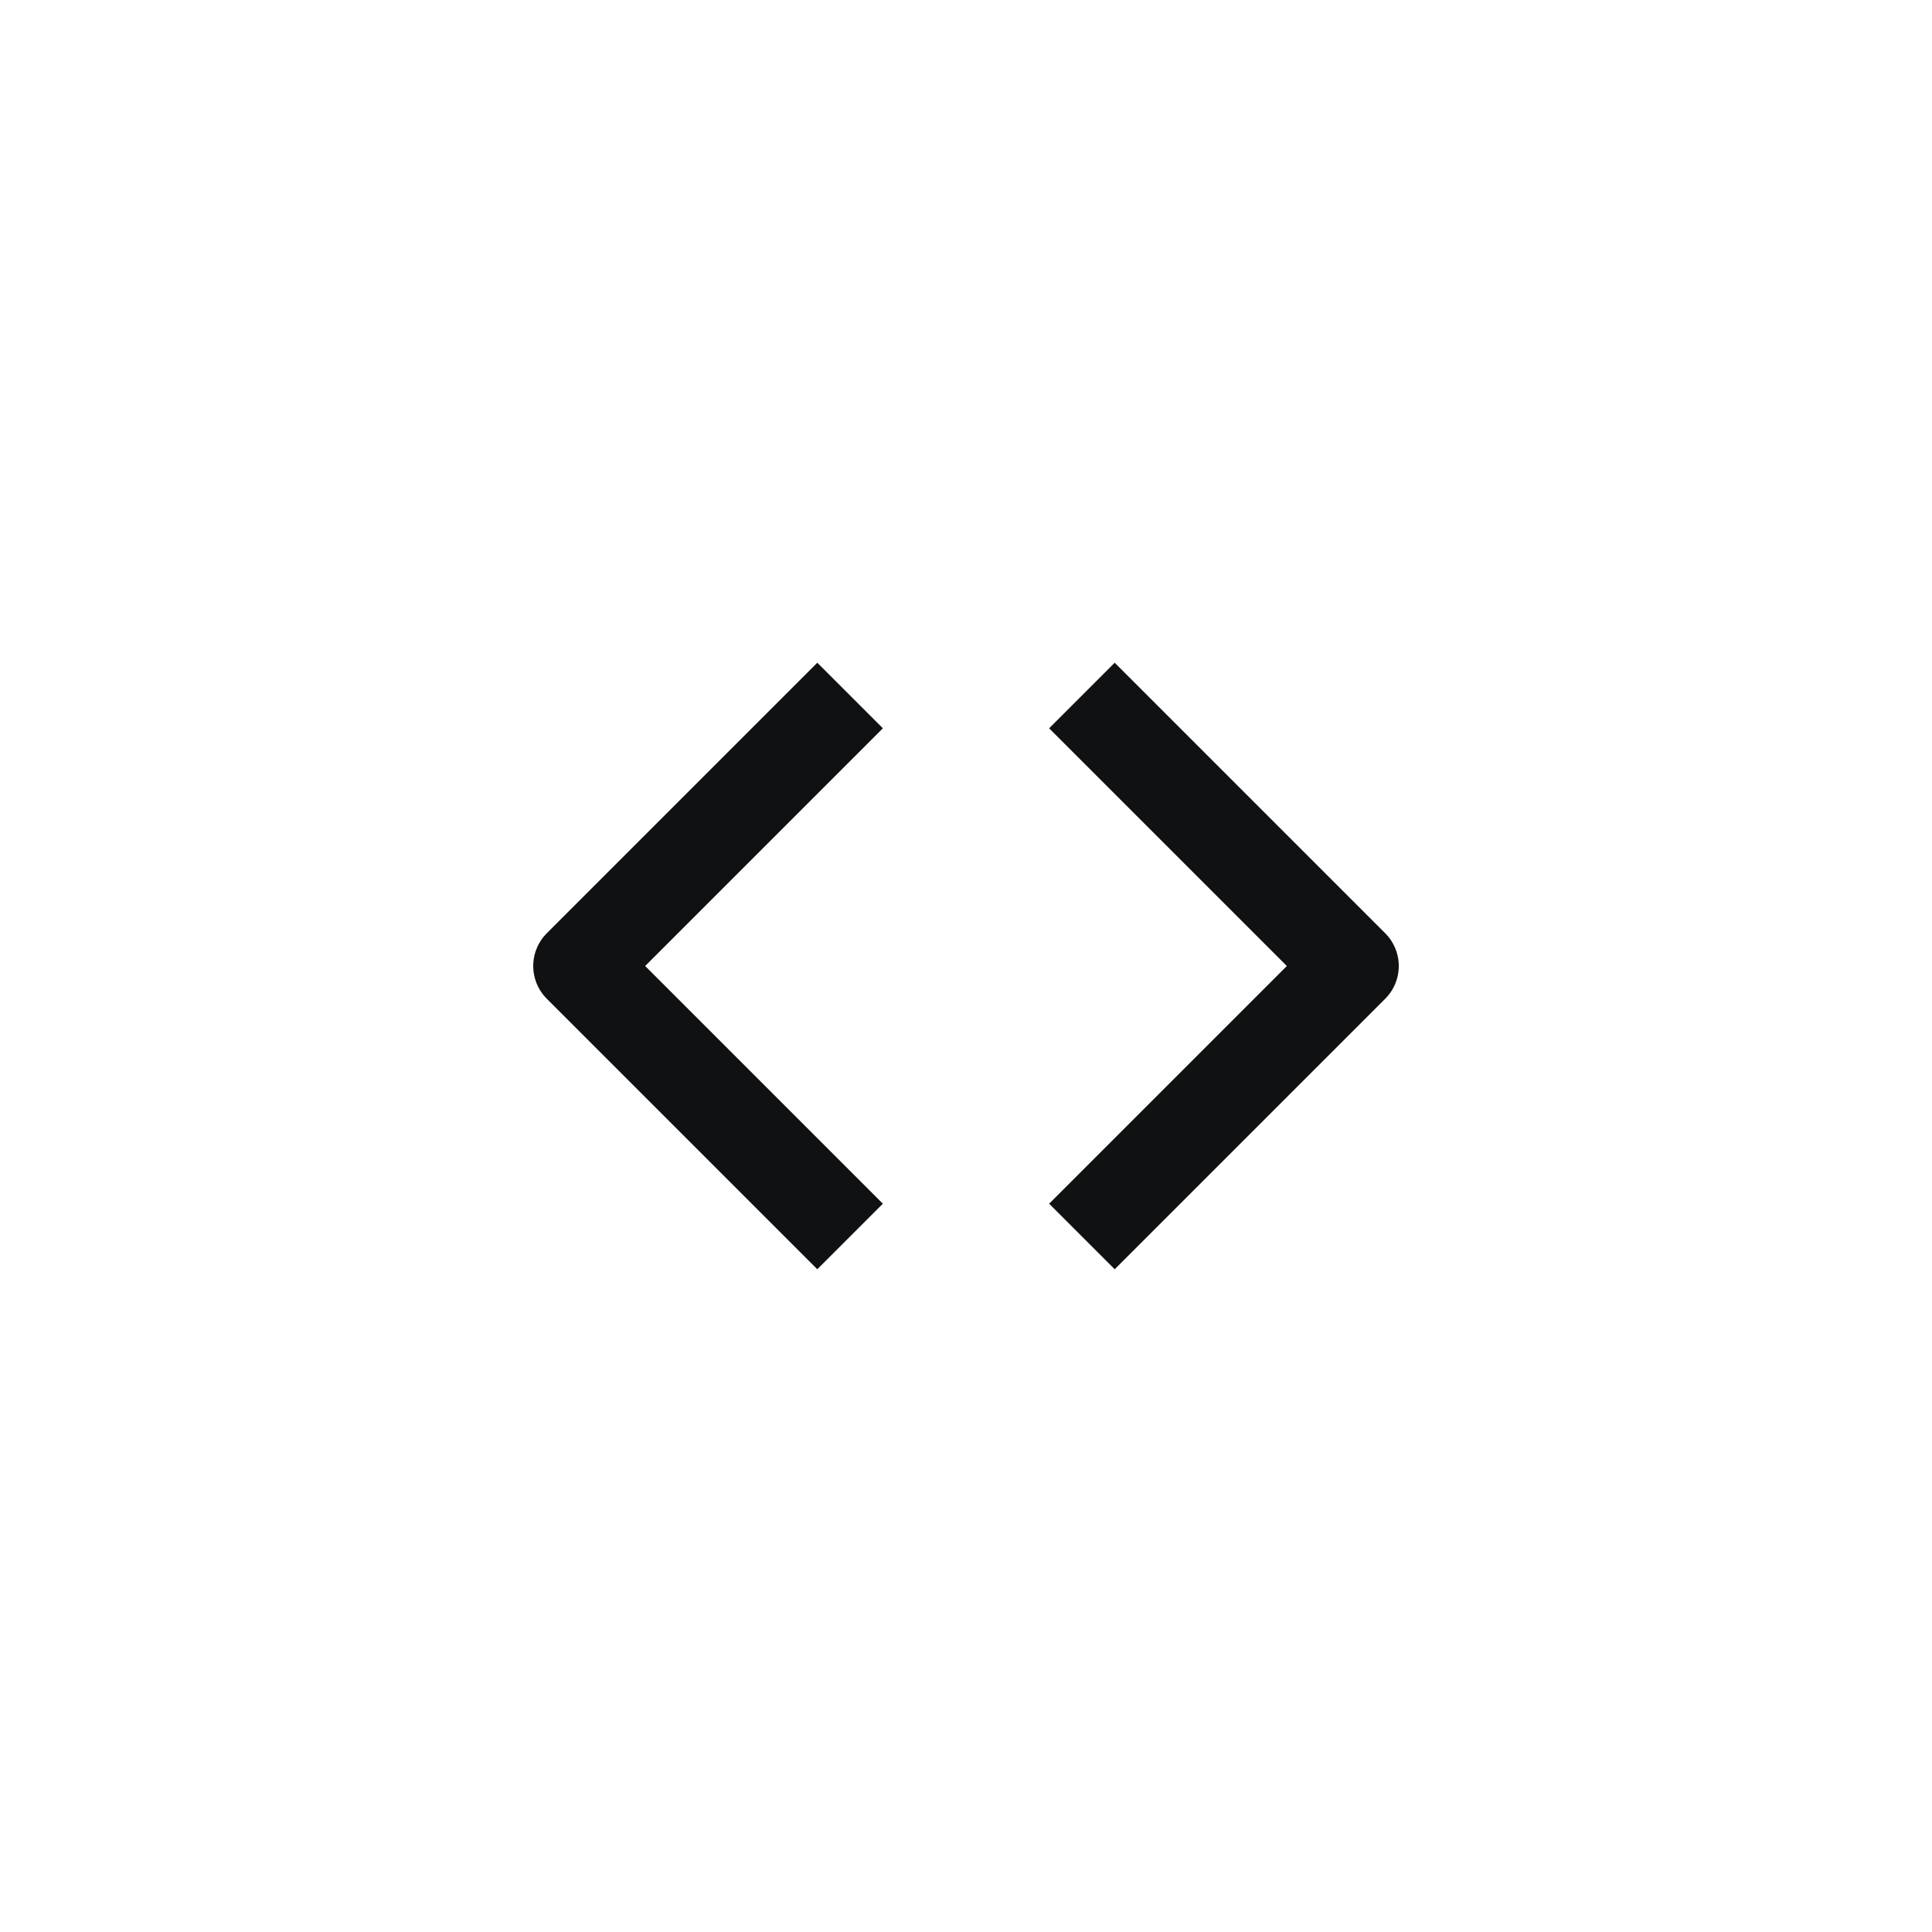
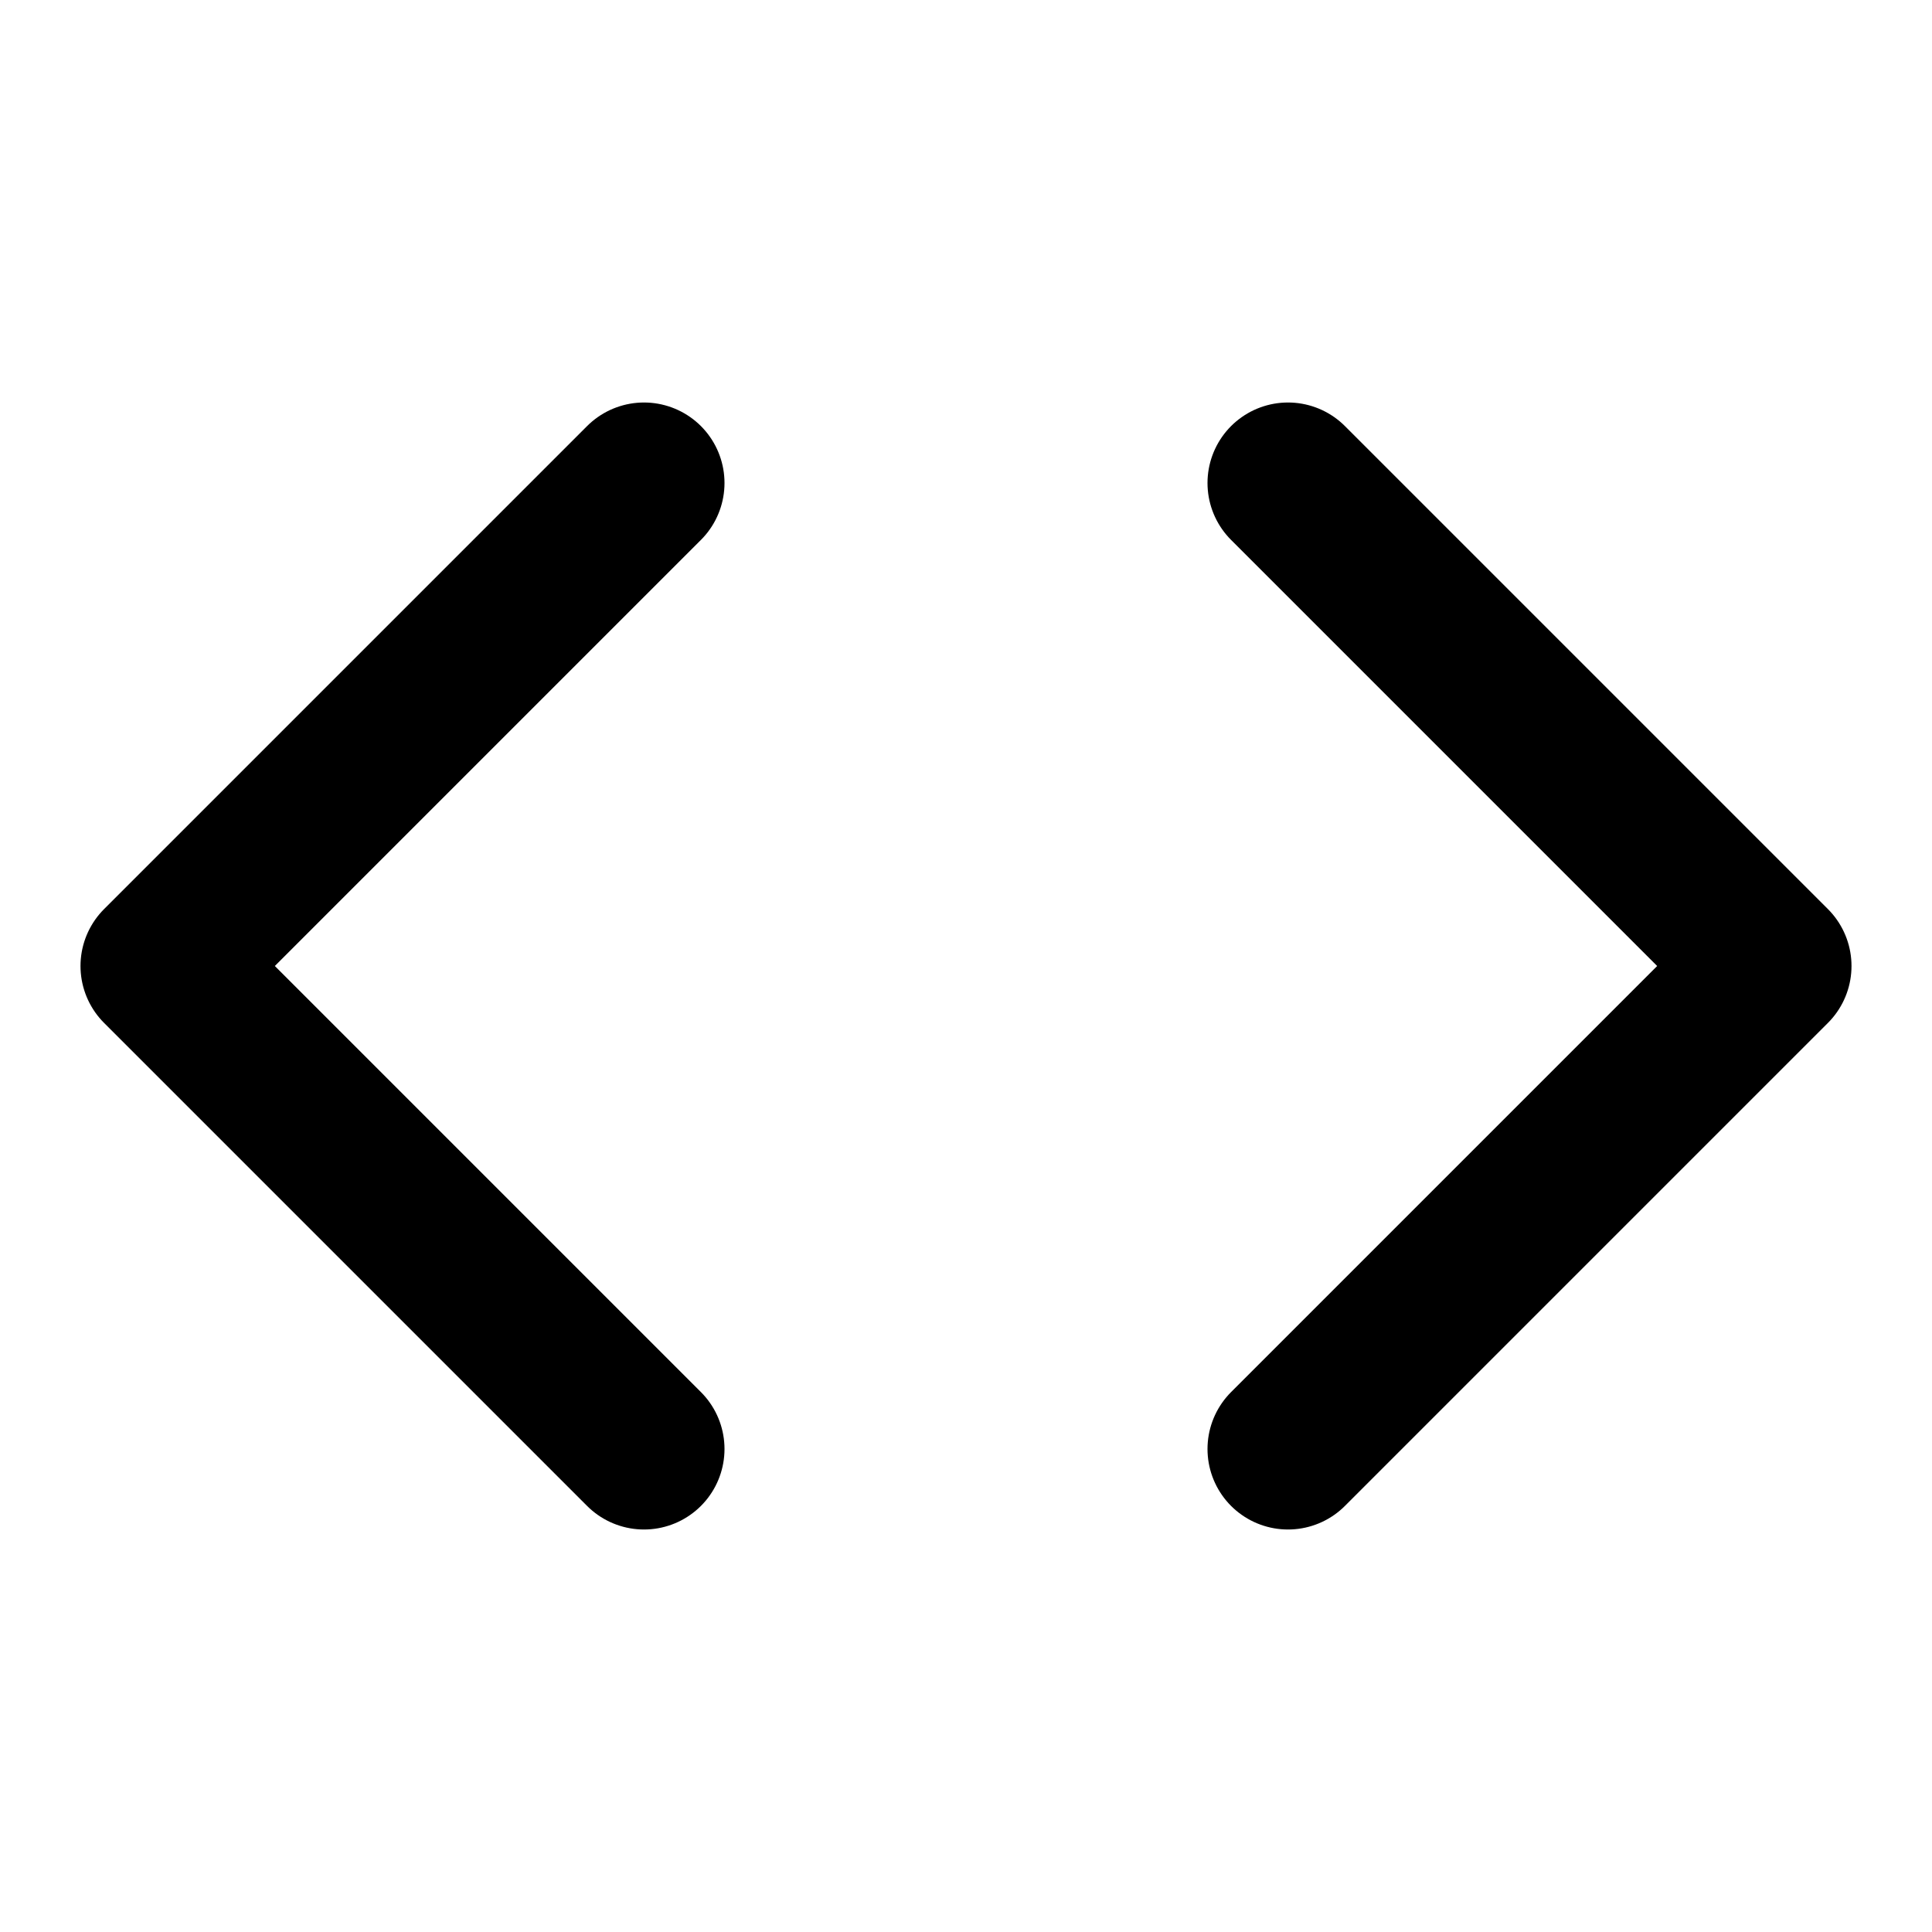
- <svg xmlns="http://www.w3.org/2000/svg" width="25" height="25" viewBox="0 0 25 25" fill="none">
-   <path d="M11 16L7.5 12.5L11 9M14 9L17.5 12.5L14 16" stroke="#101112" stroke-width="1.2" stroke-linejoin="round" />
+ <svg xmlns="http://www.w3.org/2000/svg" width="24" height="24" viewBox="0 0 24 24" fill="none" stroke="currentColor" stroke-width="2" stroke-linecap="round" stroke-linejoin="round" class="feather feather-code">
+   <polyline points="16 18 22 12 16 6" />
+   <polyline points="8 6 2 12 8 18" />
</svg>
